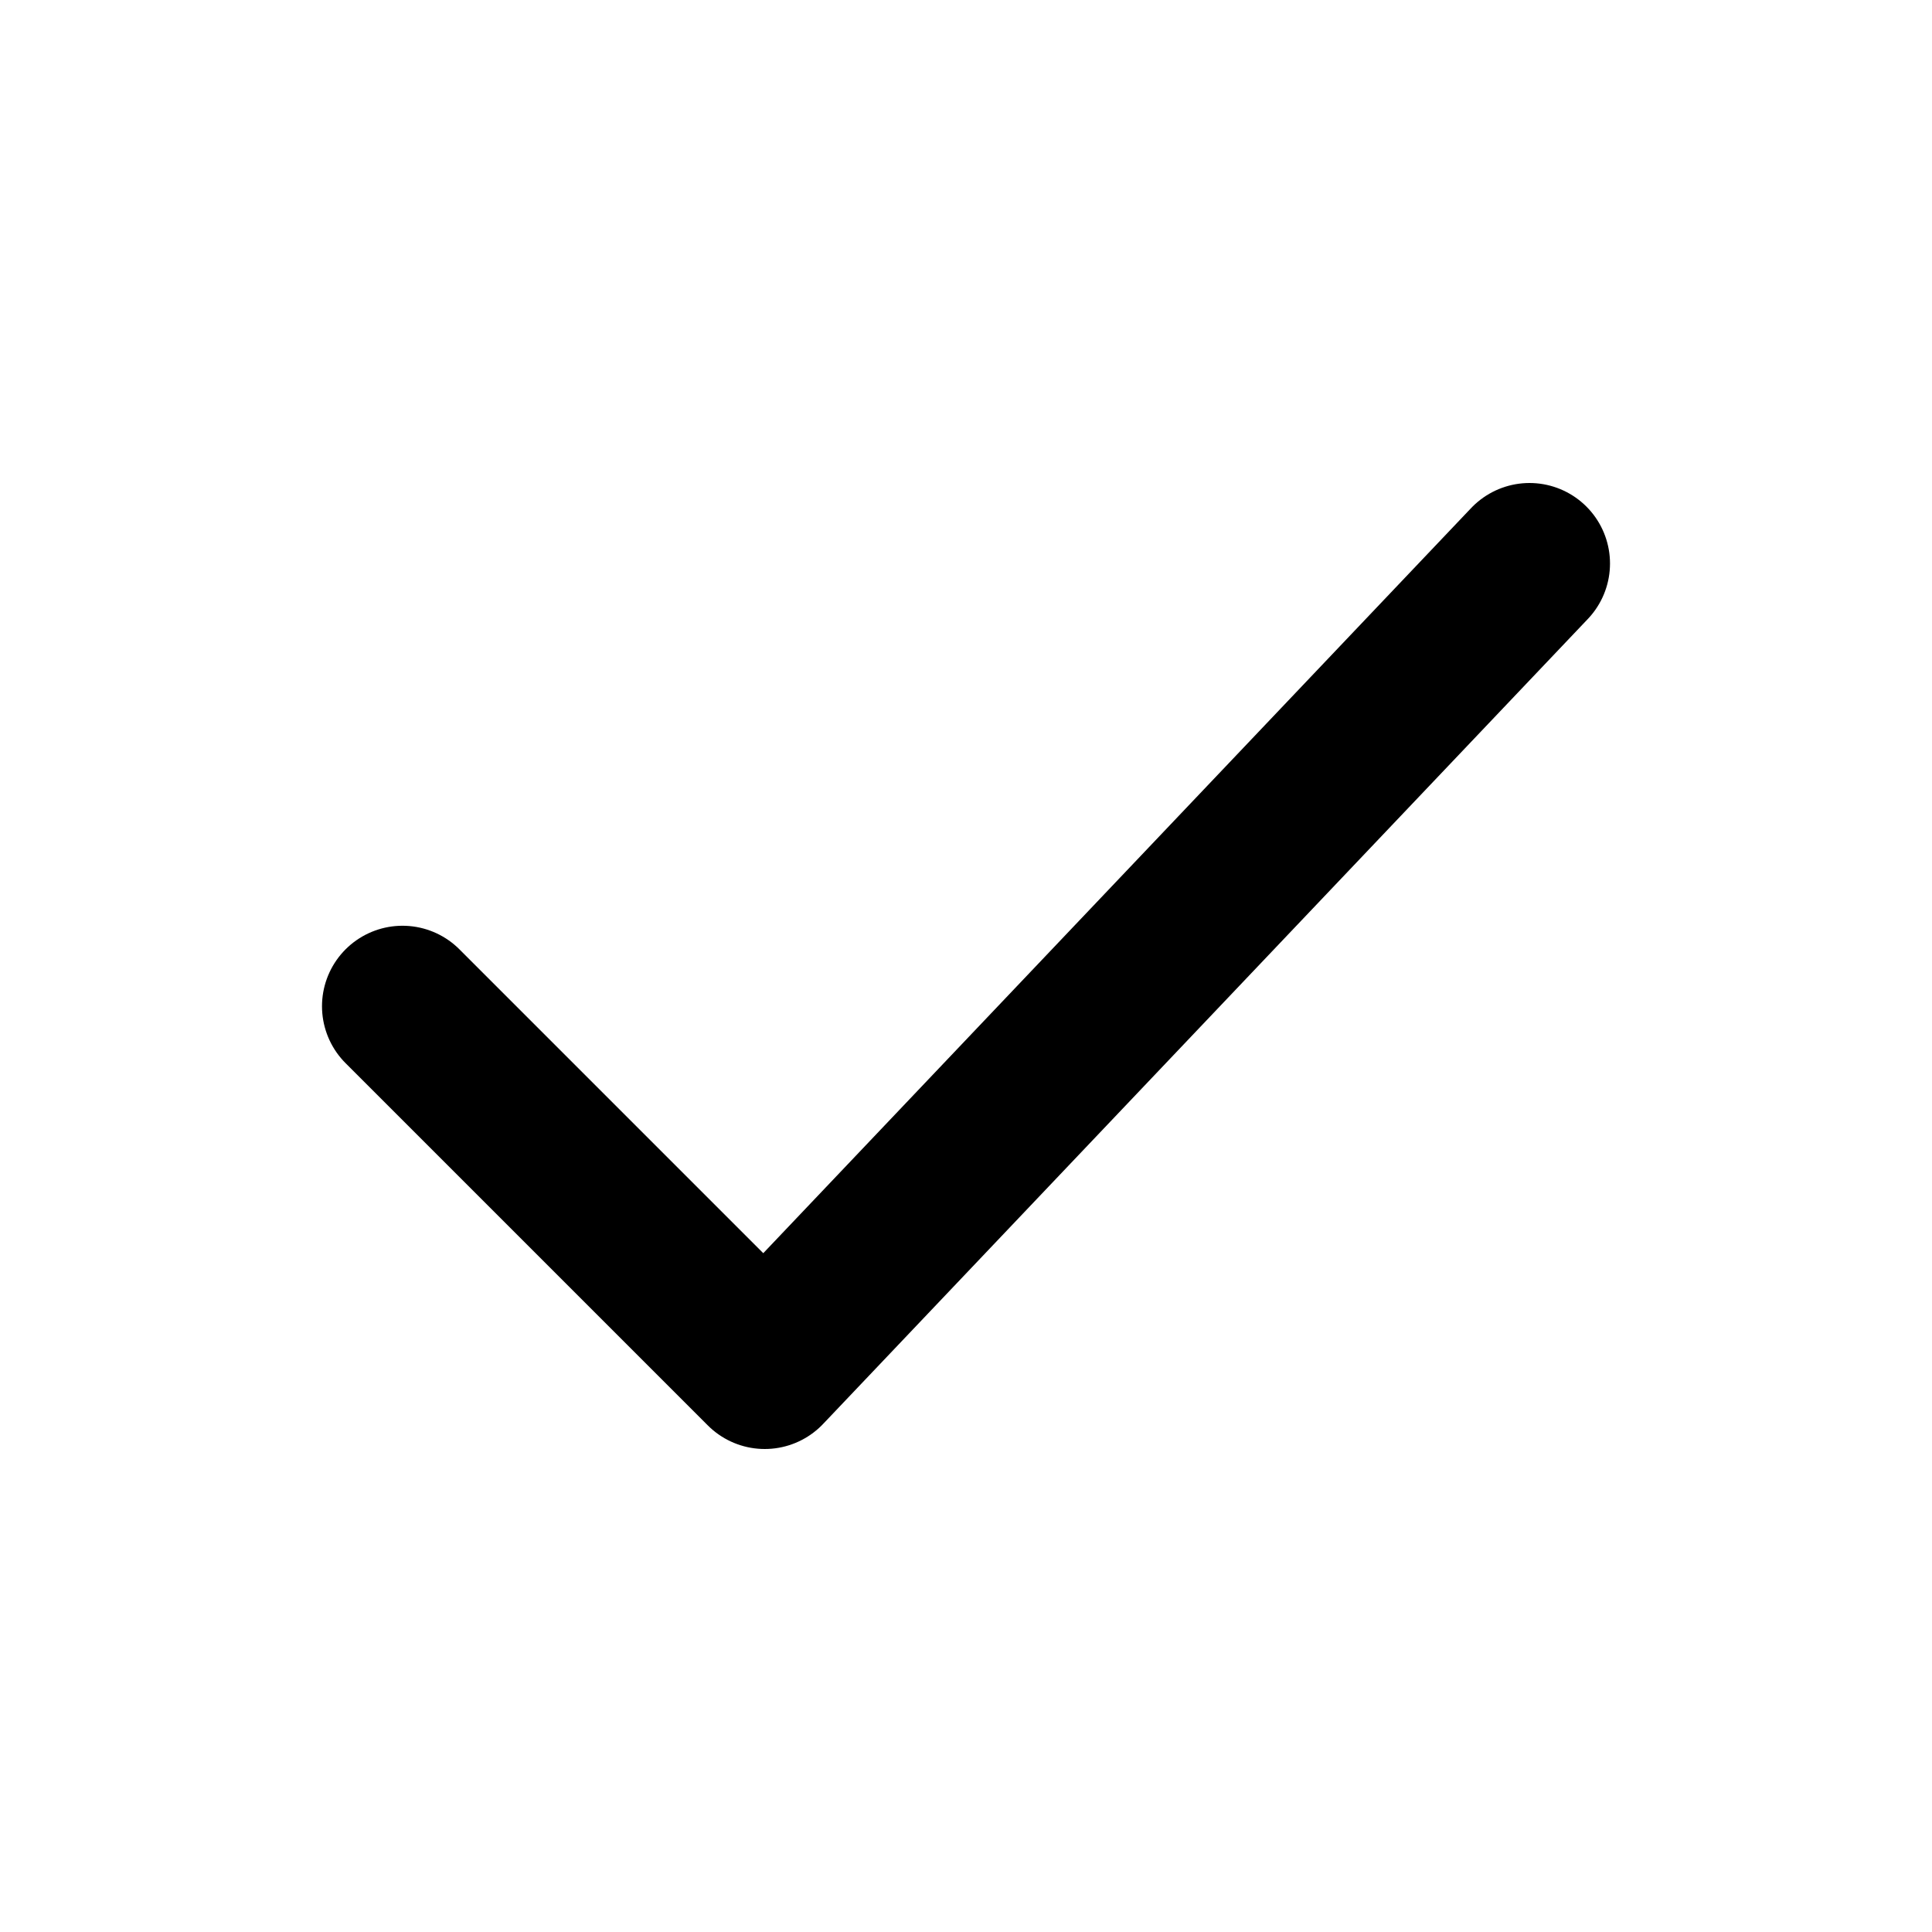
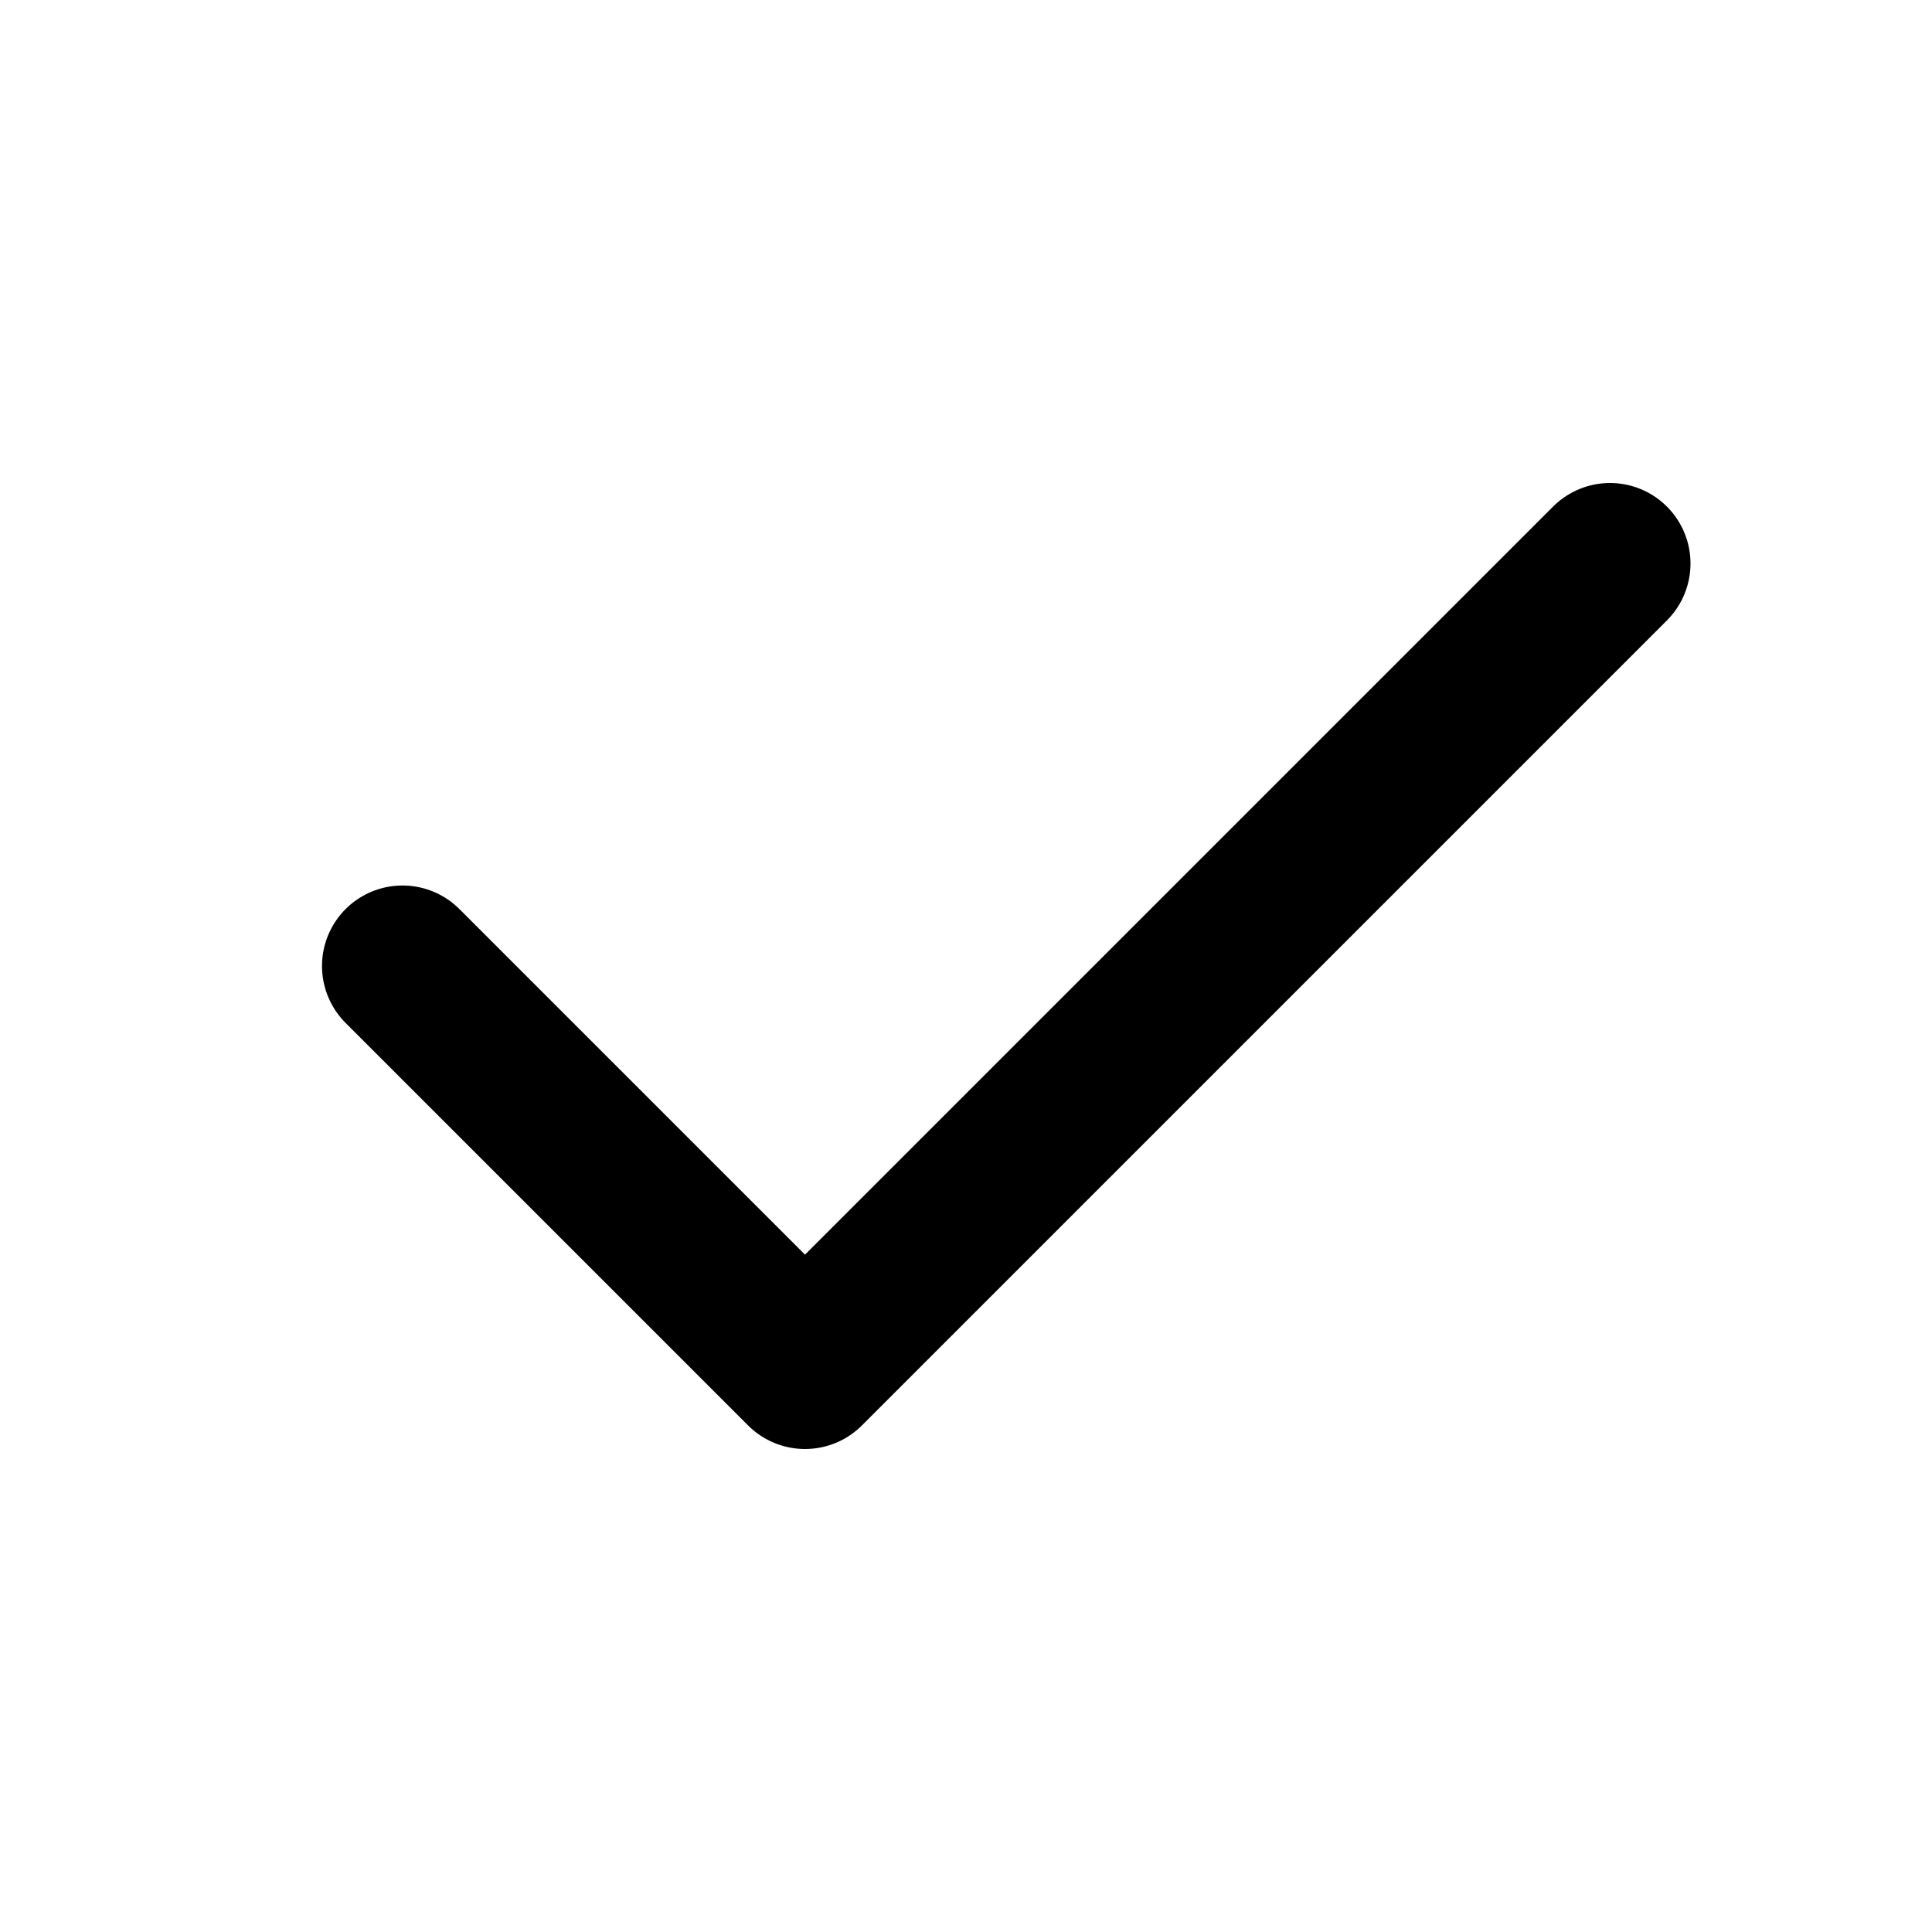
- <svg xmlns="http://www.w3.org/2000/svg" viewBox="0 0 24 24">
-   <g fill="none" stroke="#000000" stroke-width="2" stroke-linecap="round" stroke-linejoin="round">
-     <path d="M5 12.5l4.5 4.5L19 7" />
-   </g>
+ <svg xmlns="http://www.w3.org/2000/svg" width="1em" height="1em" viewBox="0 0 24 24">
+   <path fill="none" stroke="currentColor" stroke-linecap="round" stroke-linejoin="round" stroke-width="2" d="m5 12l5 5L20 7" />
</svg>
